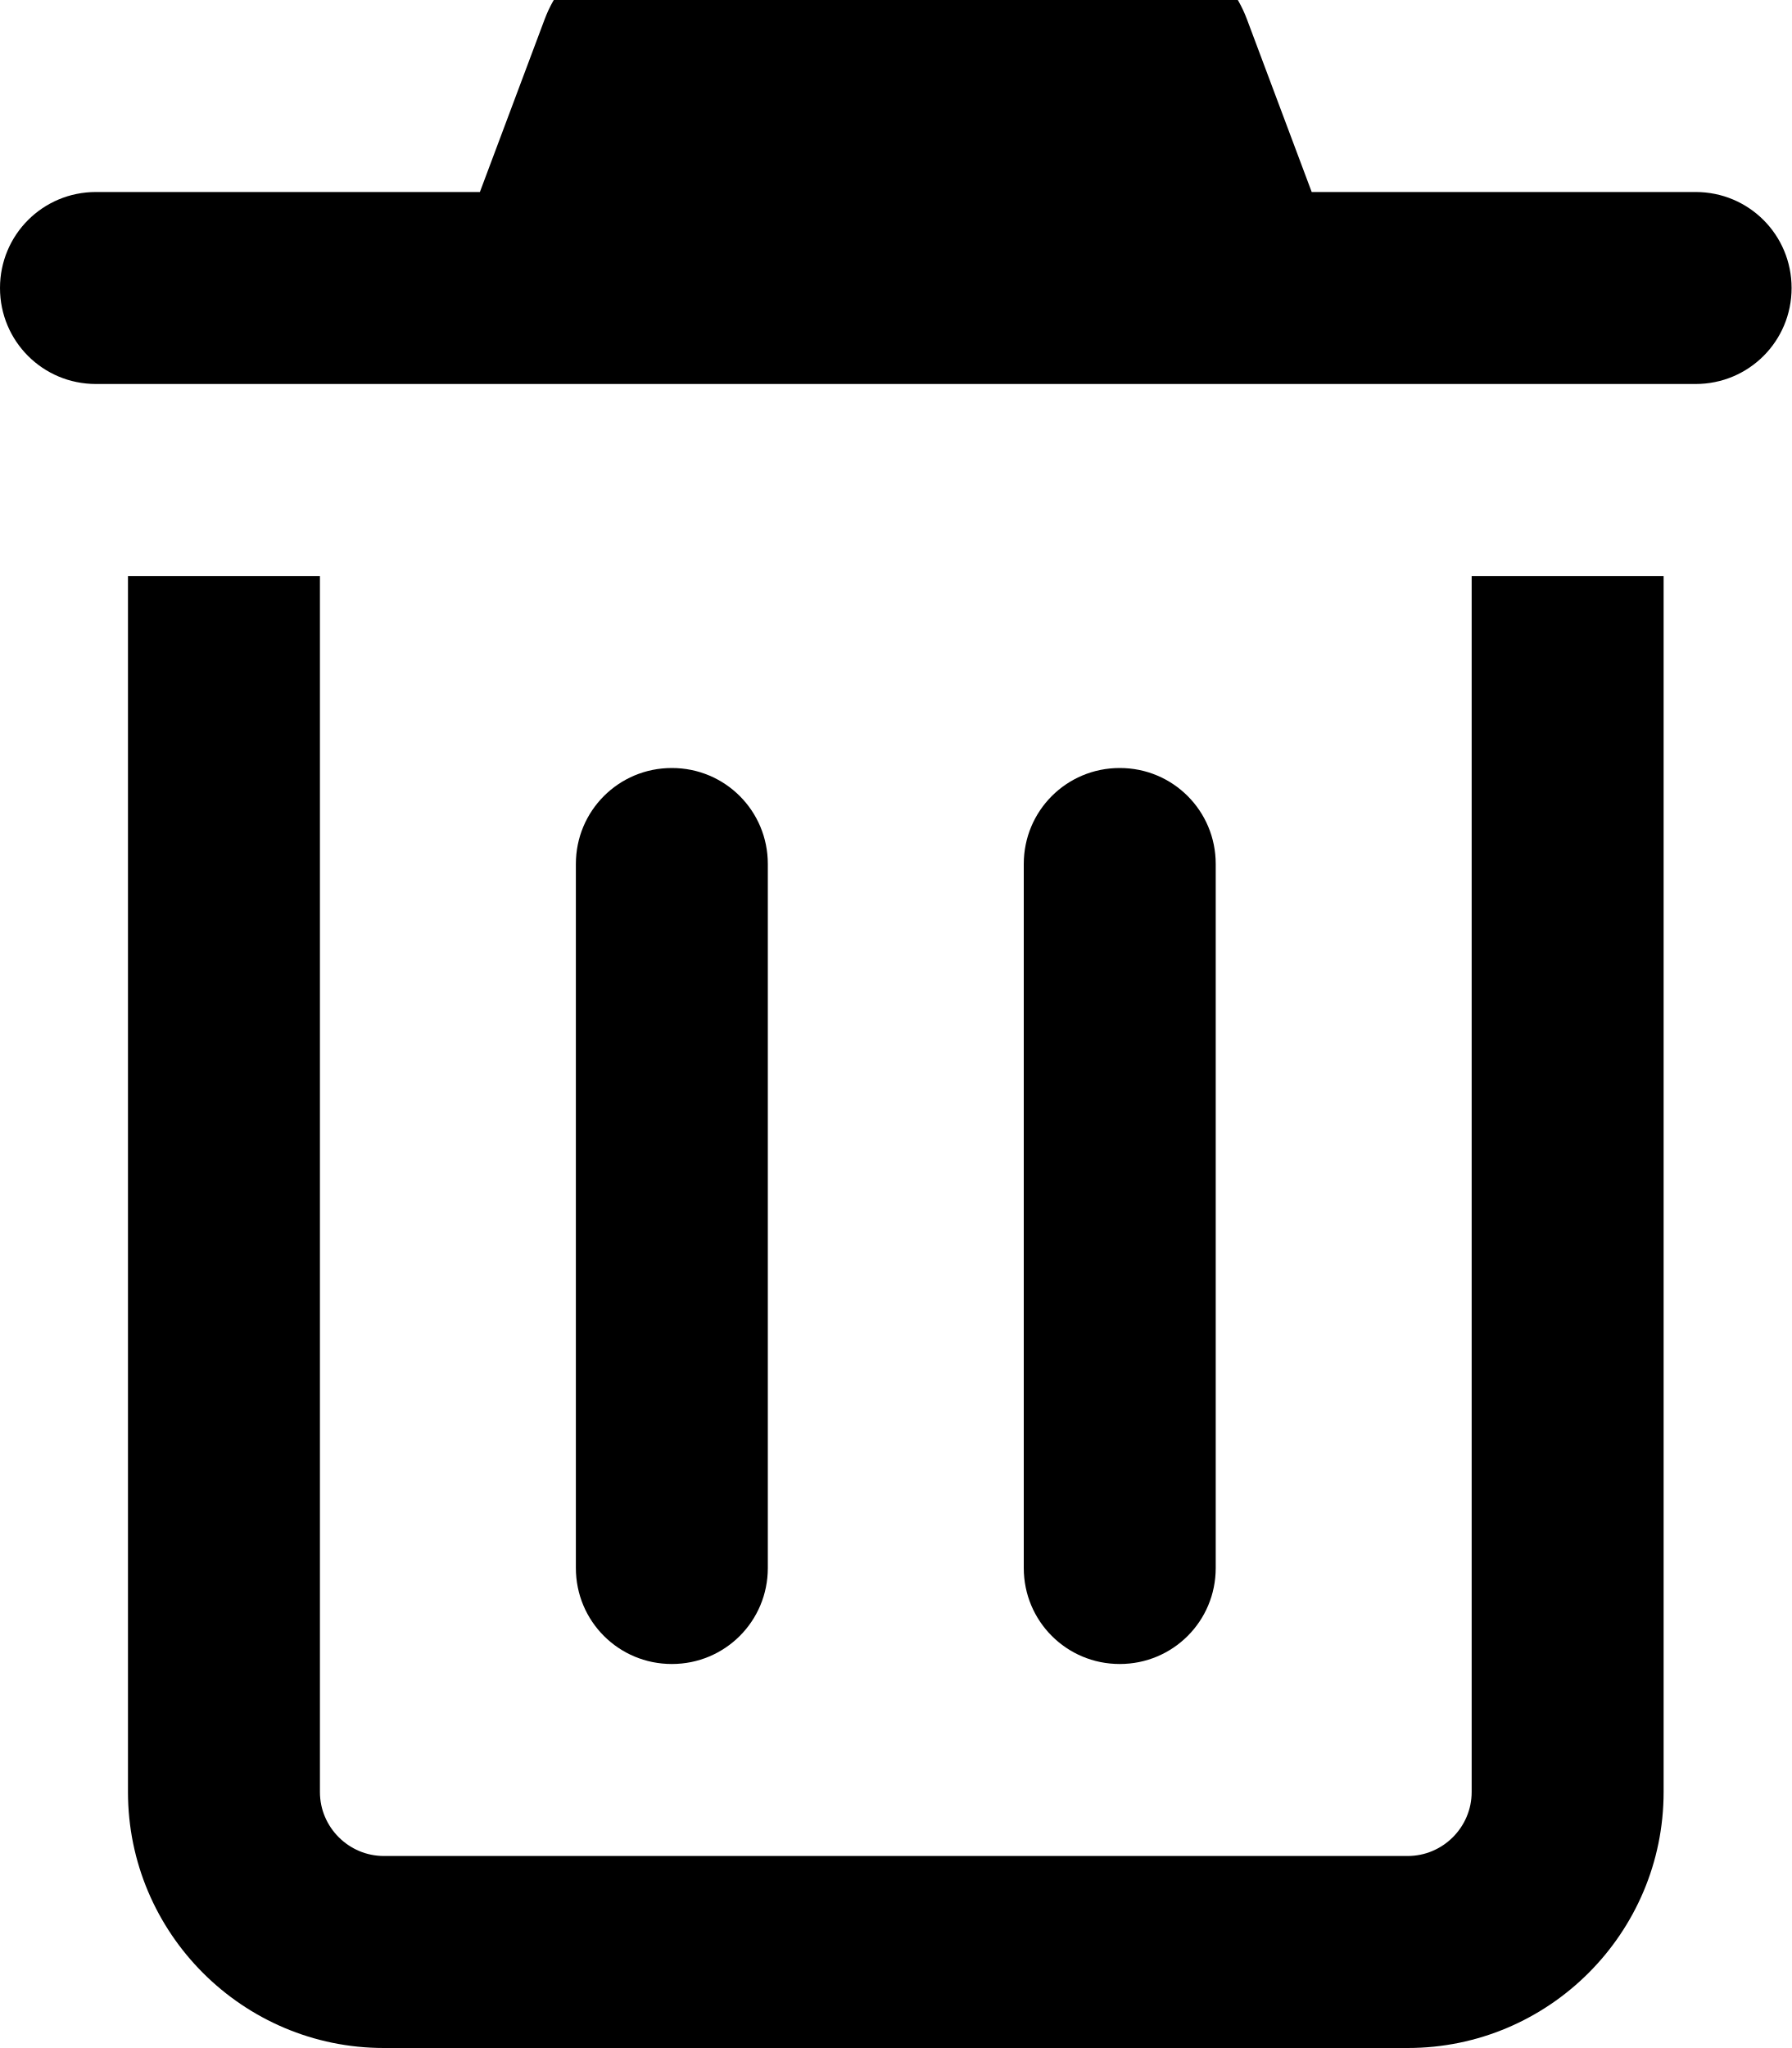
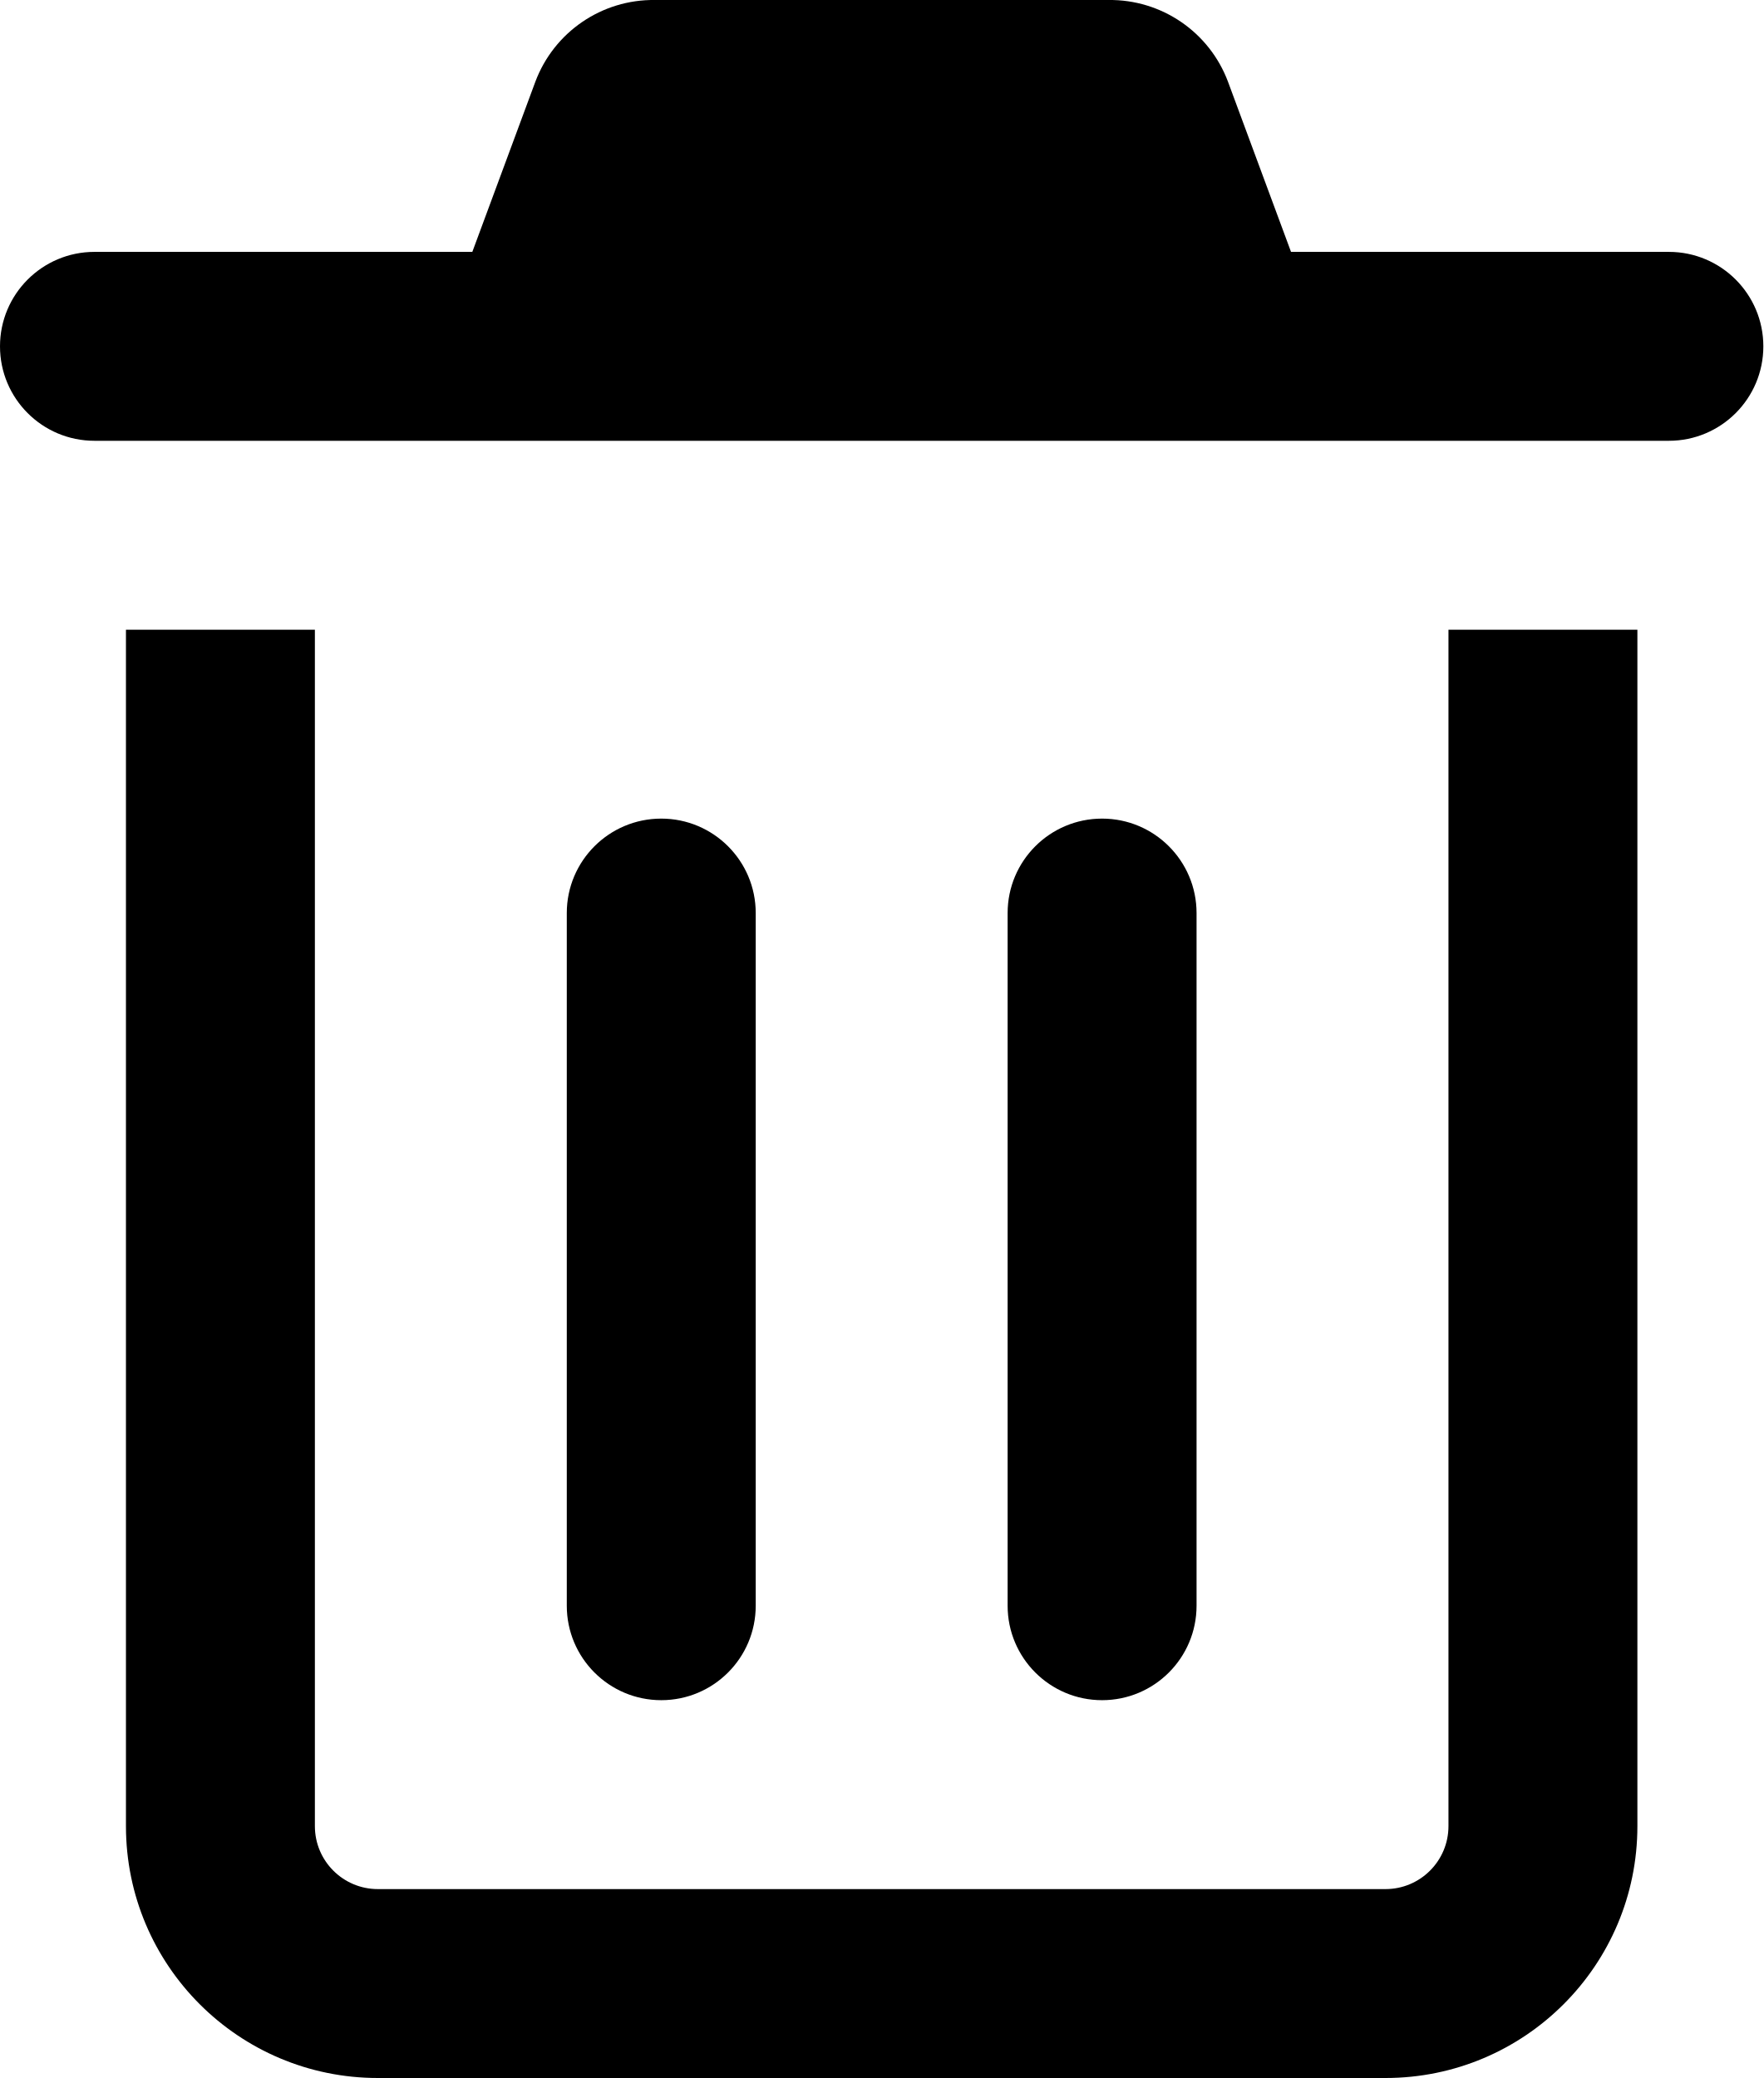
- <svg xmlns="http://www.w3.org/2000/svg" viewBox="0 0 448 512">
-   <path d="M166.2-16c-13.3 0-25.3 8.3-30 20.8L120 48 24 48C10.7 48 0 58.7 0 72S10.7 96 24 96l400 0c13.3 0 24-10.7 24-24s-10.7-24-24-24l-96 0-16.2-43.2C307.1-7.7 295.2-16 281.8-16L166.2-16zM32 144l0 304c0 35.3 28.7 64 64 64l256 0c35.3 0 64-28.7 64-64l0-304-48 0 0 304c0 8.8-7.2 16-16 16L96 464c-8.8 0-16-7.2-16-16l0-304-48 0zm160 72c0-13.3-10.7-24-24-24s-24 10.7-24 24l0 176c0 13.3 10.7 24 24 24s24-10.7 24-24l0-176zm112 0c0-13.3-10.7-24-24-24s-24 10.7-24 24l0 176c0 13.3 10.7 24 24 24s24-10.7 24-24l0-176z" />
+ <svg xmlns="http://www.w3.org/2000/svg" viewBox="0 -1 28 33">
+   <path d="M10.4-1a2 2 0 0 0-1.9 1.3L7.5 3h-6a1.5 1.5 0 0 0 0 3h25a1.5 1.5 0 0 0 0-3h-6l-1-2.7A2 2 0 0 0 17.6-1zM2 9v19a4 4 0 0 0 4 4h16a4 4 0 0 0 4-4V9h-3v19a1 1 0 0 1-1 1H6a1 1 0 0 1-1-1V9z" />
+   <path id="a" d="M9 13.5v11a1.5 1.5 0 0 0 3 0v-11a1.5 1.5 0 0 0-3 0" />
+   <use href="#a" x="7" />
</svg>
